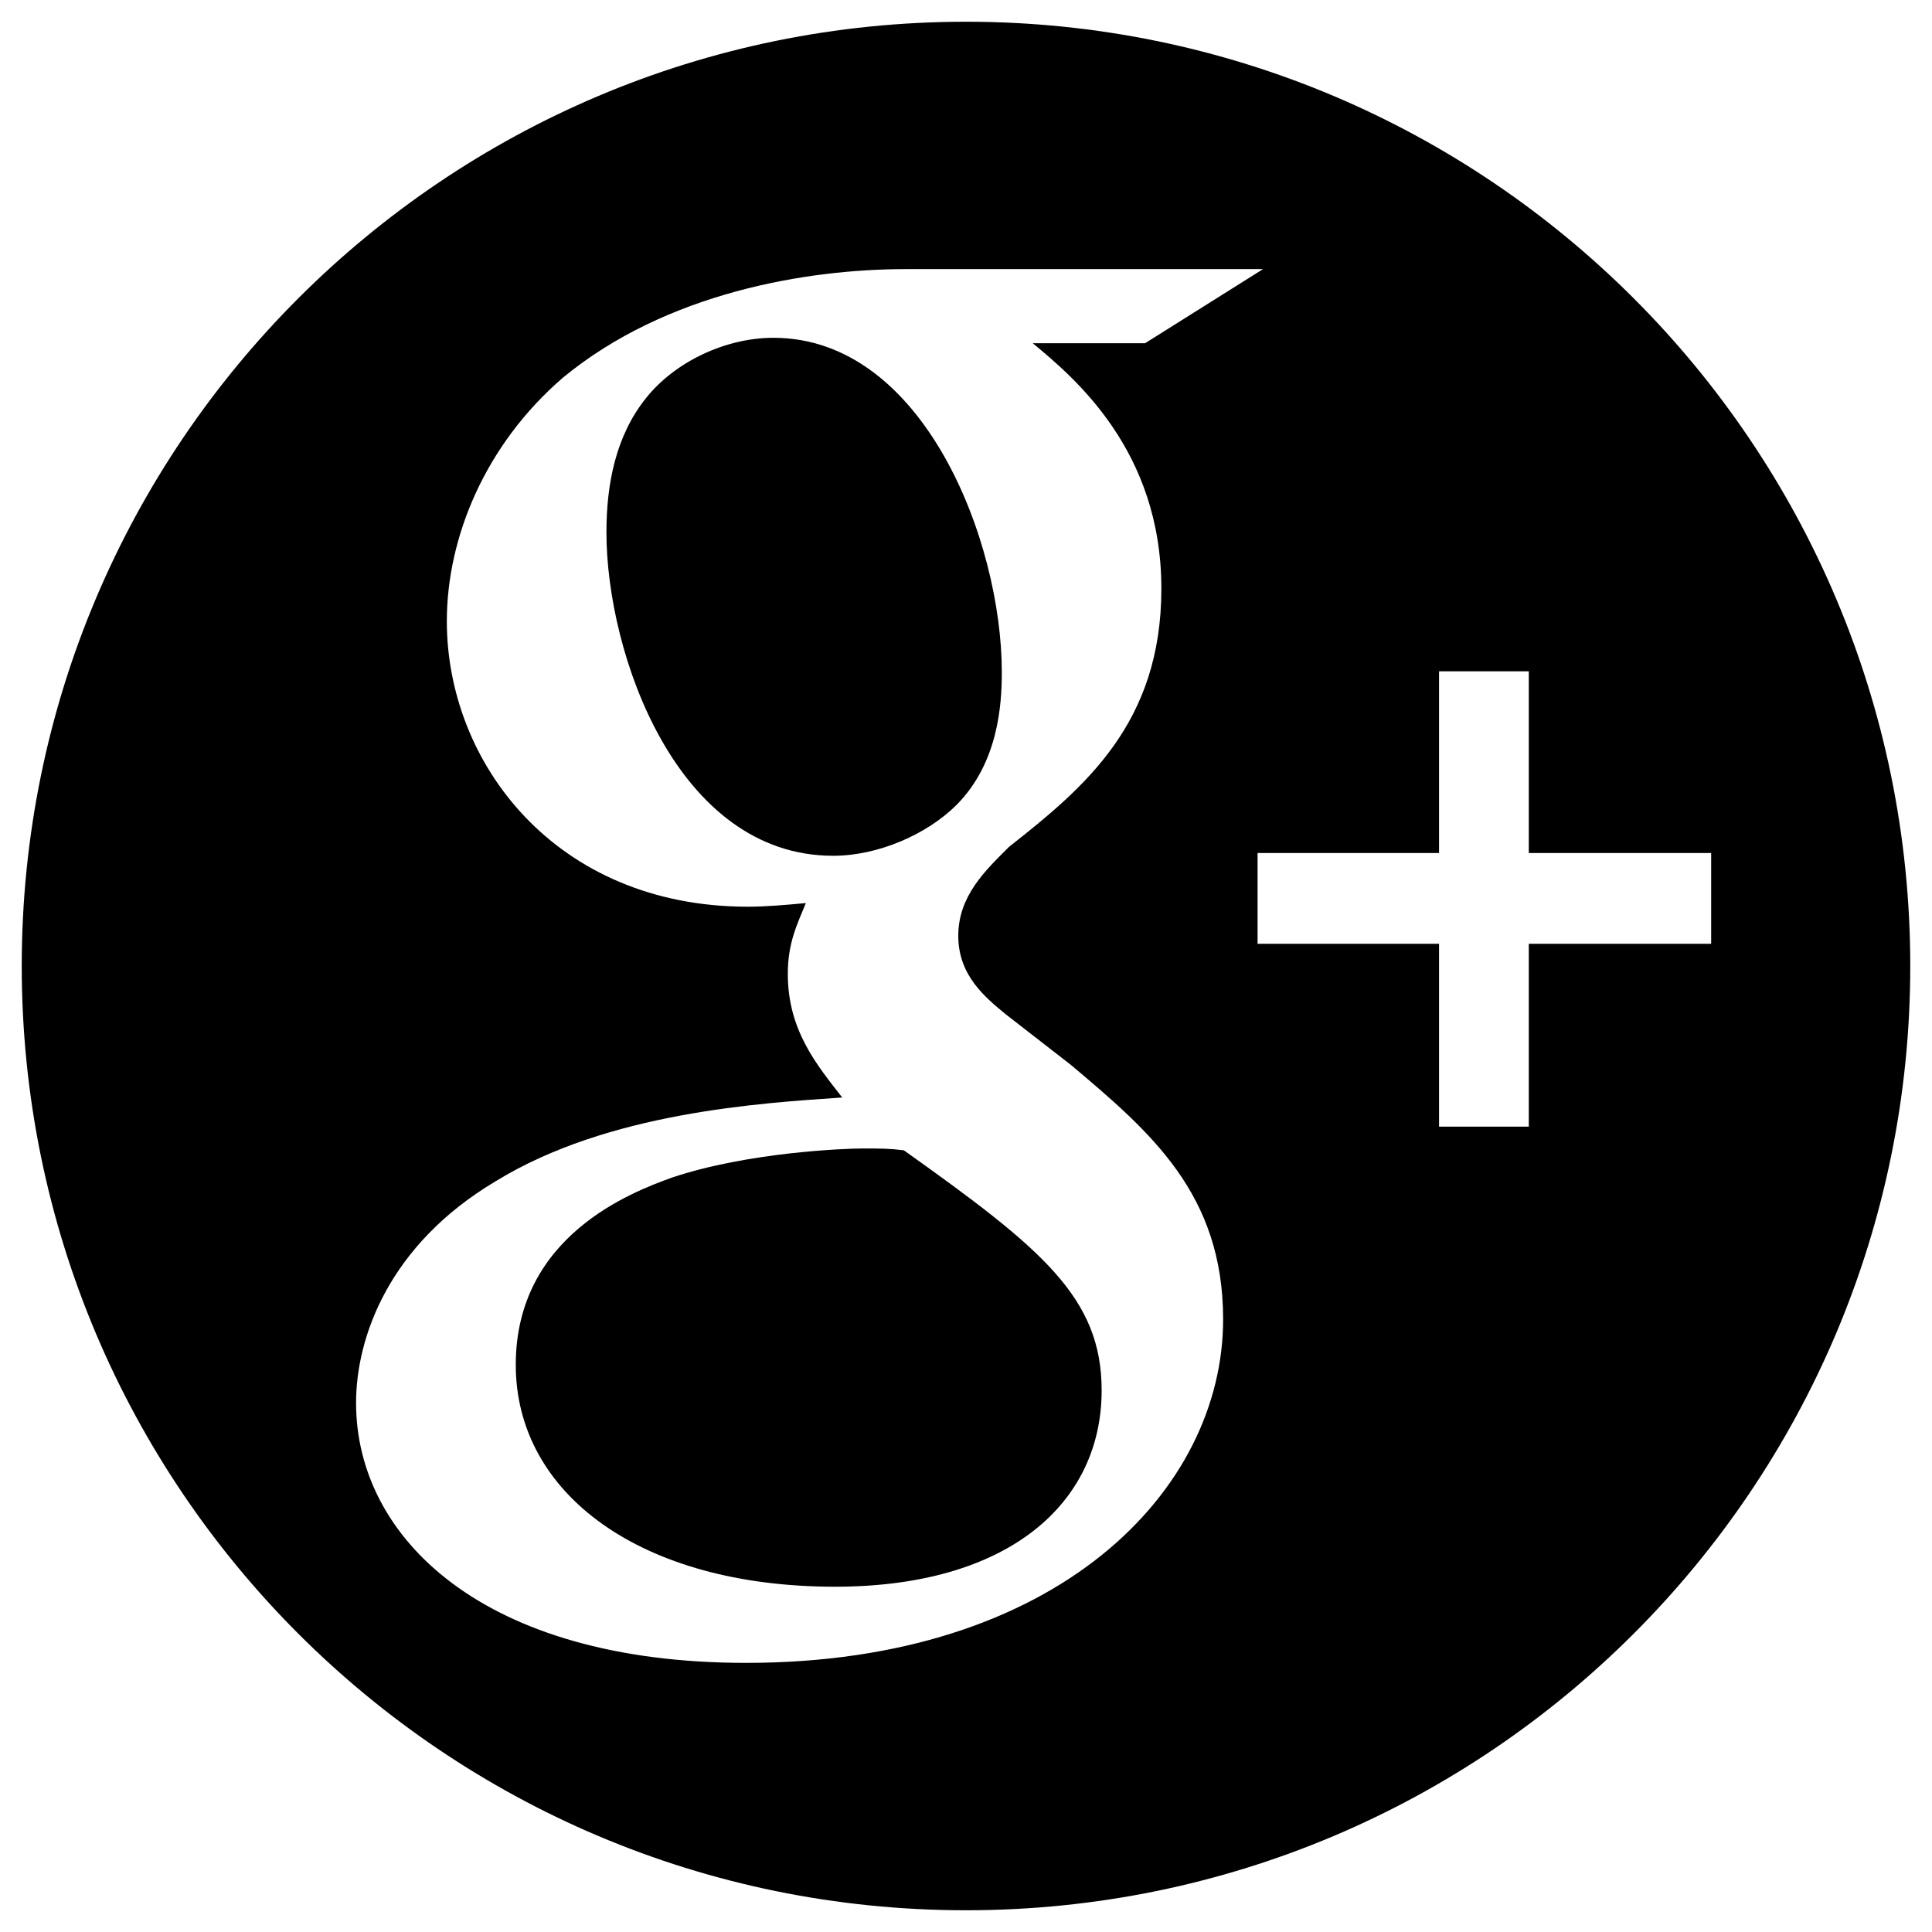
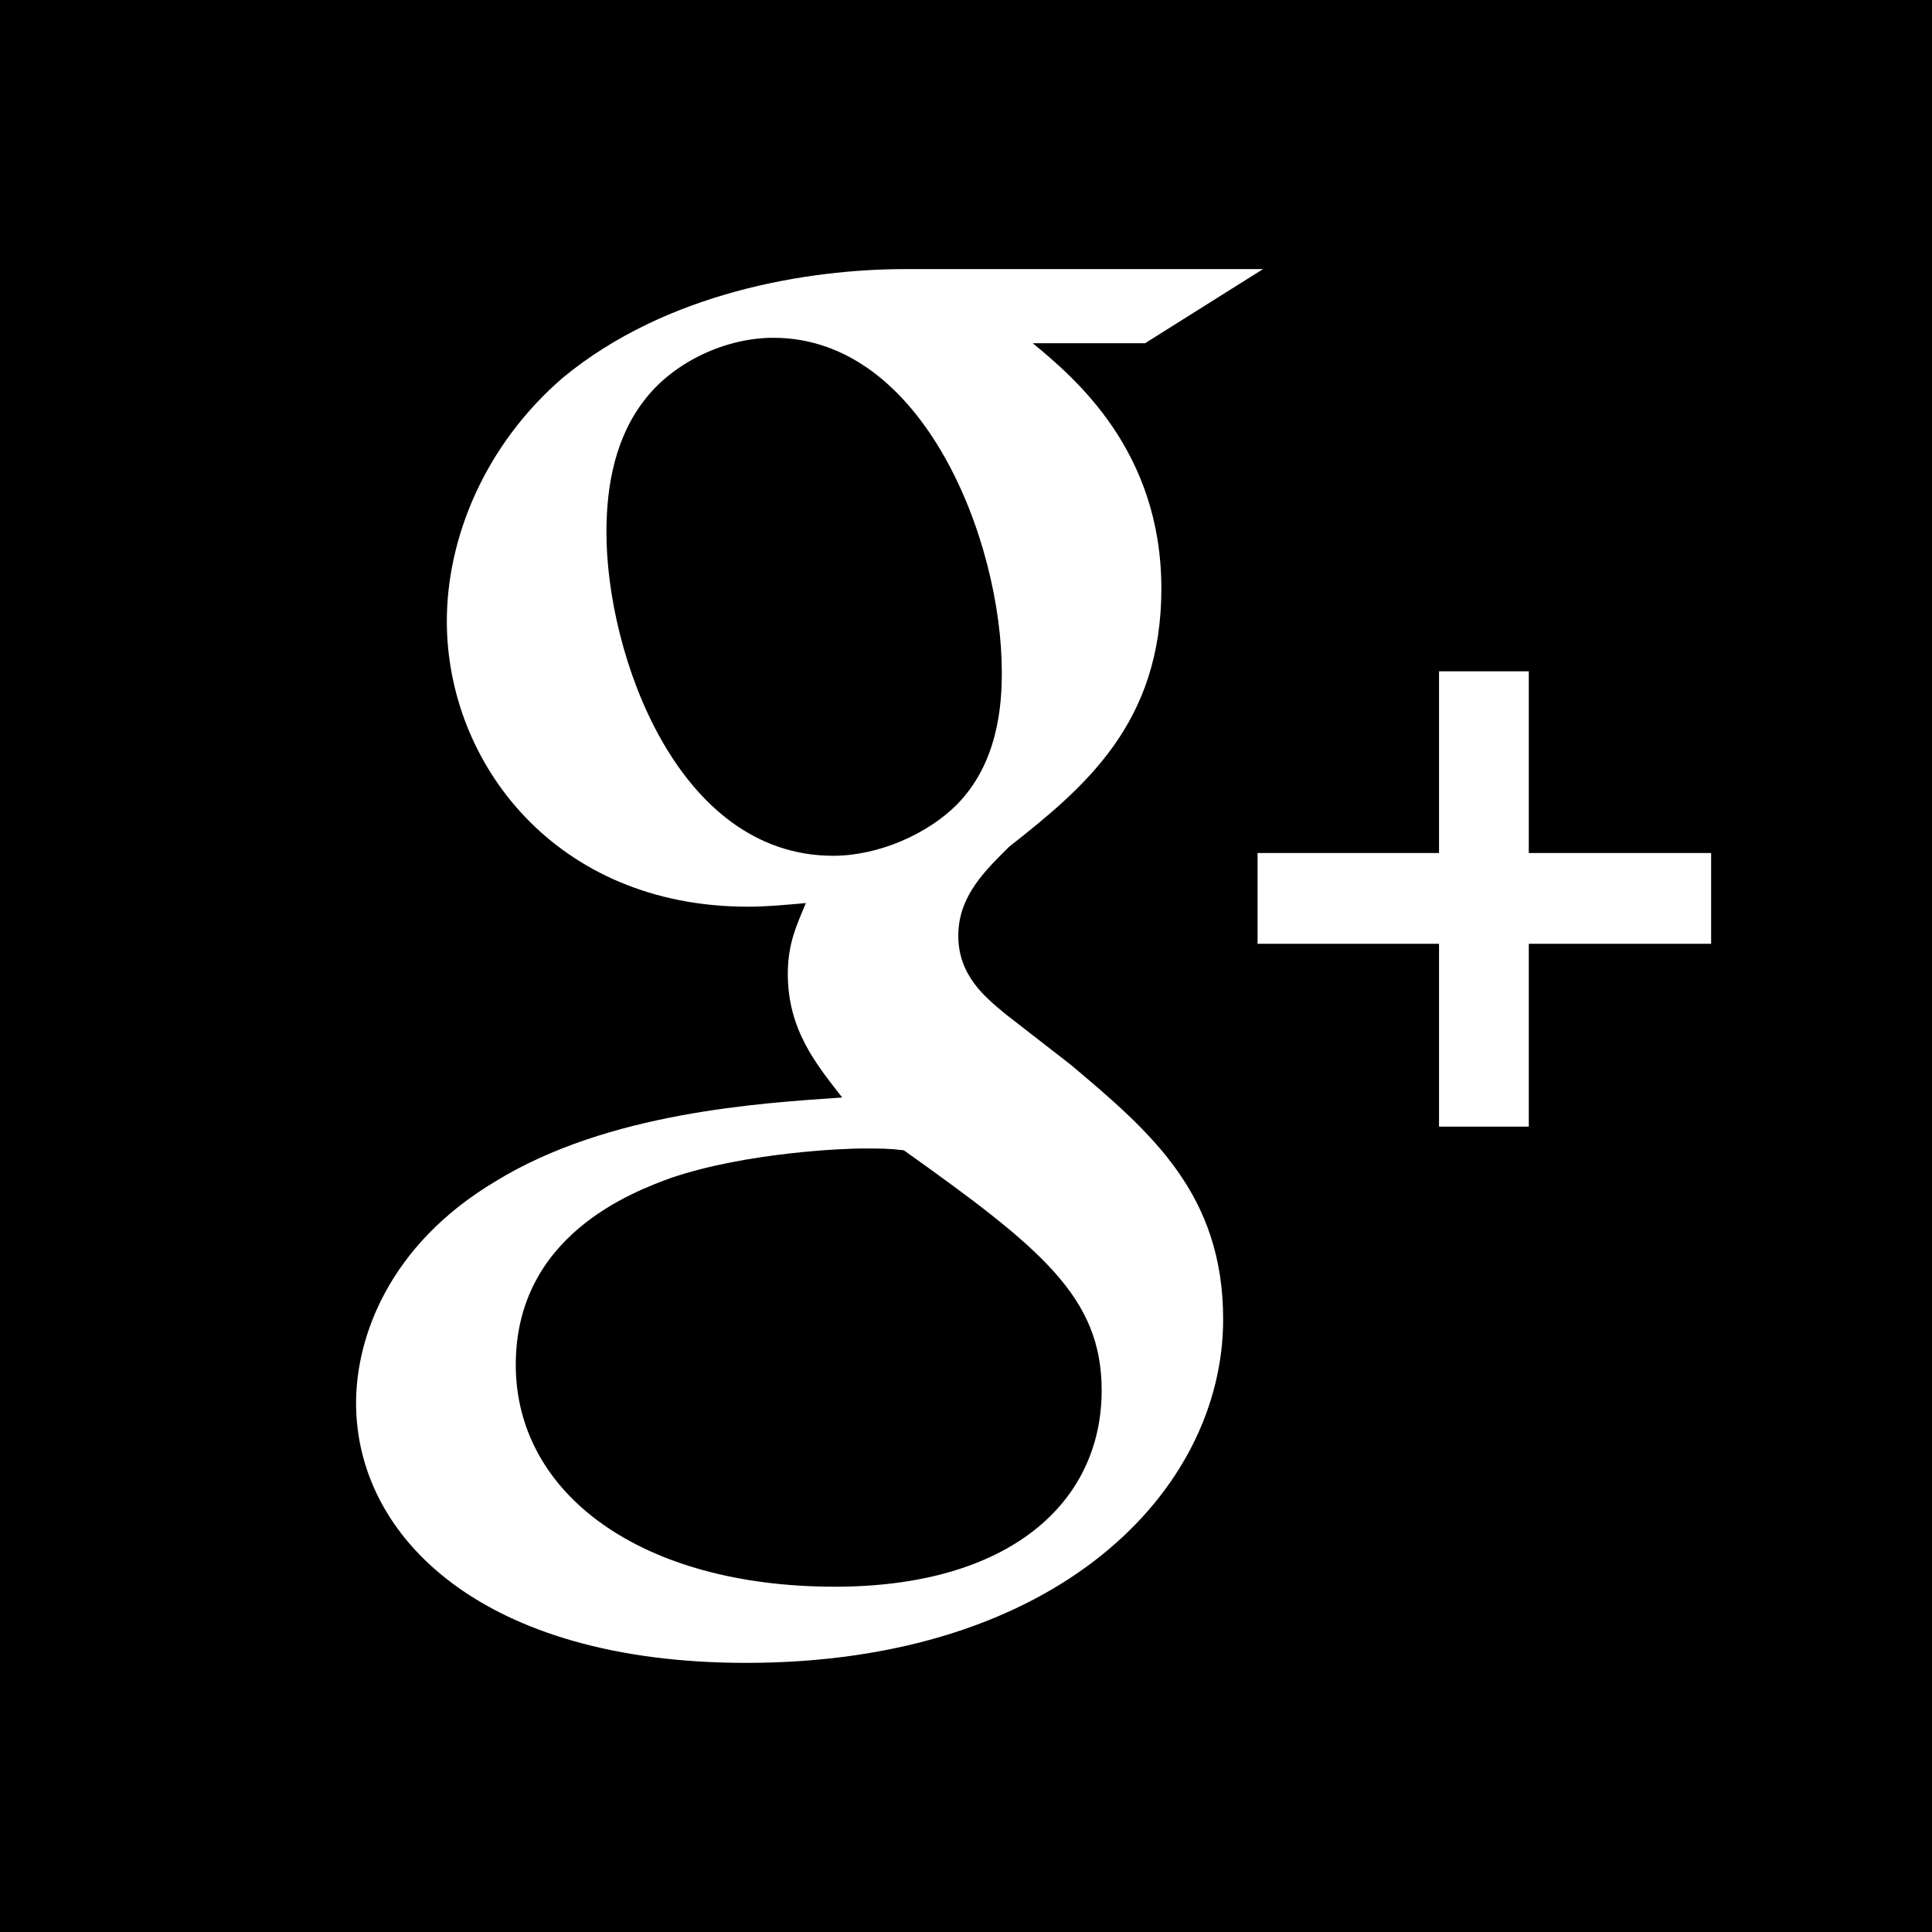
<svg xmlns="http://www.w3.org/2000/svg" version="1.1" id="Layer_3" x="0px" y="0px" width="100px" height="100px" viewBox="0 0 100 100" enable-background="new 0 0 100 100" xml:space="preserve">
  <g>
    <path d="M51.854,34.795c0-6.775-4.039-17.311-11.826-17.311c-2.448,0-5.071,1.222-6.577,3.105   c-1.598,1.979-2.062,4.511-2.062,6.965c0,6.3,3.658,16.741,11.736,16.741c2.345,0,4.872-1.123,6.382-2.63   C51.666,39.494,51.854,36.49,51.854,34.795z" />
-     <path d="M46.782,59.539c-0.748-0.094-1.218-0.094-2.156-0.094c-0.847,0-5.918,0.185-9.859,1.511   c-2.064,0.748-8.071,3.008-8.071,9.687c0,6.681,6.478,11.485,16.522,11.485c9.014,0,13.803-4.338,13.803-10.163   C57.021,67.153,53.923,64.621,46.782,59.539z" />
-     <path d="M50,1.125C23.007,1.125,1.125,23.007,1.125,50S23.007,98.875,50,98.875S98.875,76.993,98.875,50S76.993,1.125,50,1.125z    M38.614,86.07c-13.616,0-20.184-6.488-20.184-13.455c0-3.385,1.687-8.18,7.227-11.475c5.818-3.575,13.709-4.043,17.936-4.334   c-1.319-1.692-2.816-3.479-2.816-6.394c0-1.597,0.47-2.539,0.934-3.669c-1.034,0.096-2.062,0.188-3.002,0.188   c-9.948,0-15.581-7.438-15.581-14.775c0-4.322,1.969-9.124,6.005-12.605c5.354-4.422,12.67-5.622,17.744-5.622h18.498l-6.105,3.836   h-5.817c2.158,1.786,6.659,5.549,6.659,12.703c0,6.957-3.938,10.259-7.879,13.36c-1.223,1.221-2.633,2.538-2.633,4.611   c0,2.065,1.41,3.193,2.44,4.047l3.383,2.628c4.132,3.48,7.887,6.679,7.886,13.177C63.308,77.137,54.76,86.07,38.614,86.07z    M79.13,48.85v9.465h-4.645V48.85h-9.393v-4.697h9.393v-9.406h4.645v9.406h9.439v4.697H79.13z" />
+     <path d="M46.782,59.539c-0.748-0.094-1.218-0.094-2.156-0.094c-0.847,0-5.918,0.185-9.859,1.511   c-2.064,0.748-8.071,3.008-8.071,9.687c0,6.682,6.478,11.485,16.522,11.485c9.015,0,13.804-4.338,13.804-10.163   C57.021,67.152,53.923,64.621,46.782,59.539z" />
+     <path d="M0,0v100h100V0H0z M38.614,86.07c-13.616,0-20.184-6.488-20.184-13.455c0-3.385,1.687-8.18,7.227-11.475   c5.818-3.576,13.709-4.043,17.936-4.334c-1.319-1.692-2.816-3.479-2.816-6.395c0-1.597,0.47-2.539,0.934-3.669   c-1.034,0.096-2.062,0.188-3.002,0.188c-9.948,0-15.581-7.438-15.581-14.775c0-4.322,1.969-9.124,6.005-12.605   c5.354-4.422,12.67-5.622,17.744-5.622h18.498l-6.105,3.836h-5.816c2.158,1.786,6.658,5.549,6.658,12.703   c0,6.957-3.938,10.259-7.879,13.36c-1.223,1.221-2.632,2.538-2.632,4.611c0,2.065,1.41,3.193,2.44,4.047l3.383,2.628   c4.132,3.479,7.888,6.679,7.886,13.177C63.309,77.137,54.76,86.07,38.614,86.07z M79.13,48.85v9.464h-4.646V48.85h-9.393v-4.697   h9.393v-9.406h4.646v9.406h9.438v4.697H79.13z" />
  </g>
</svg>
